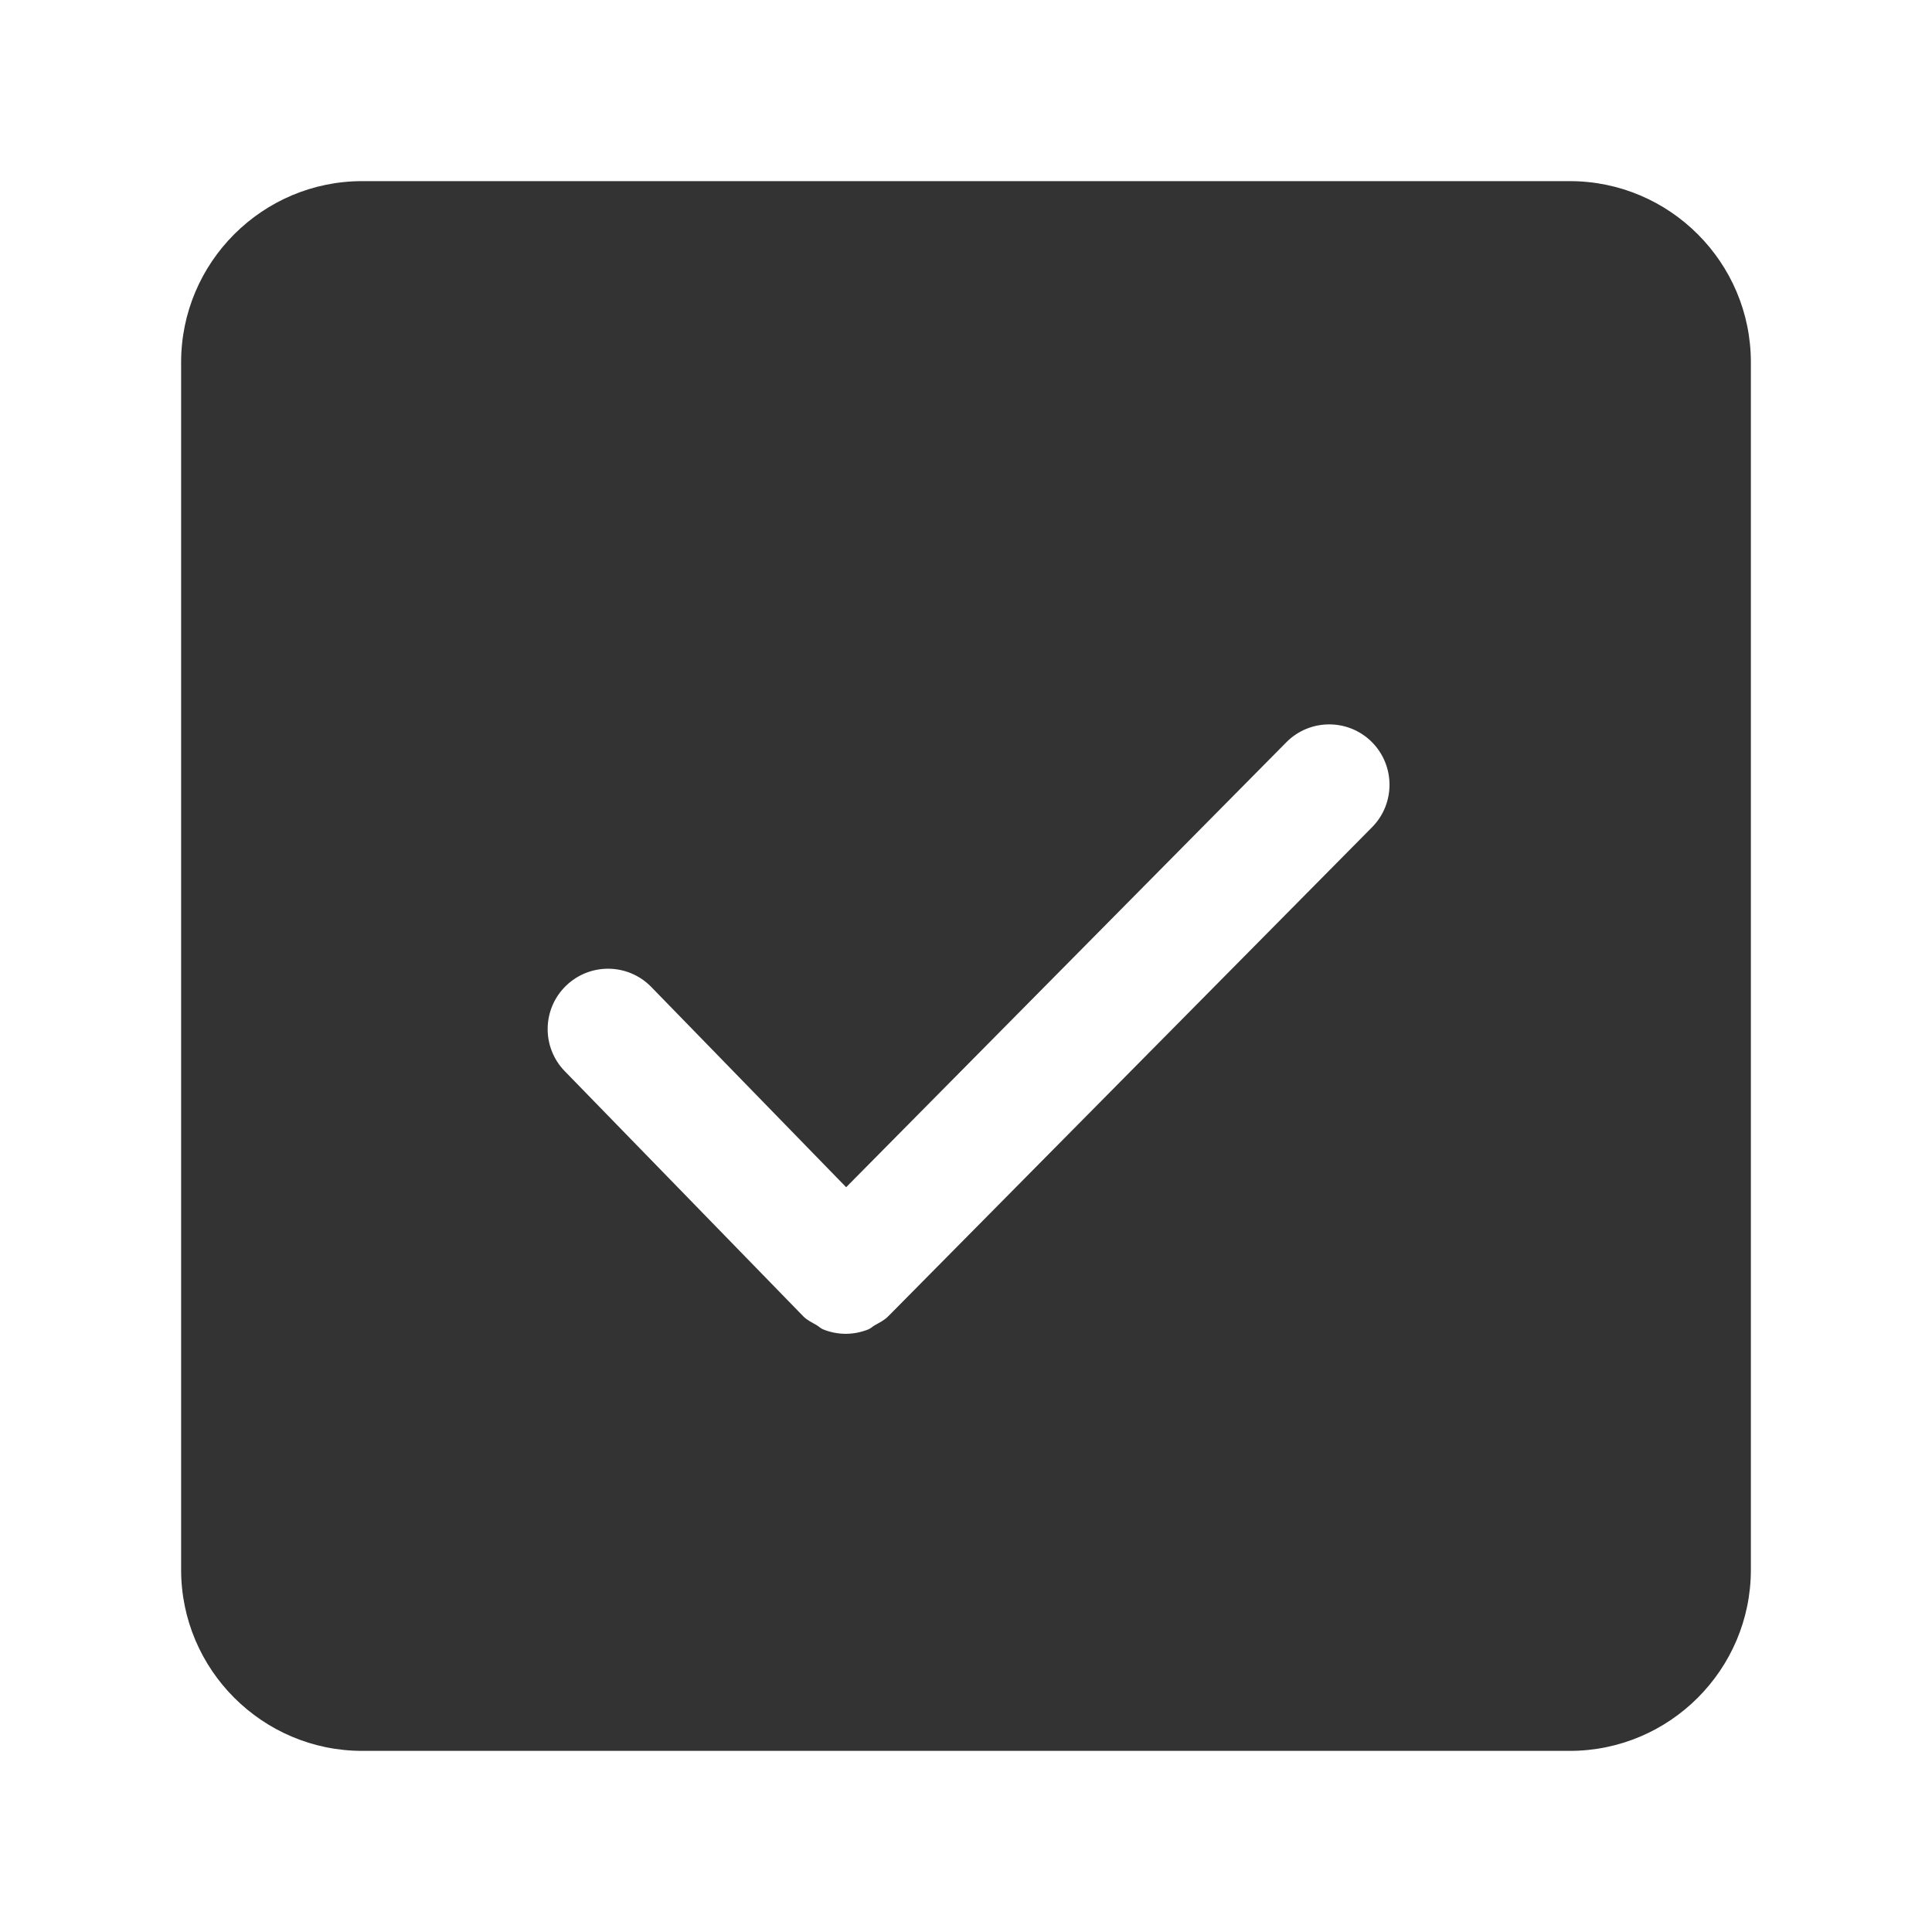
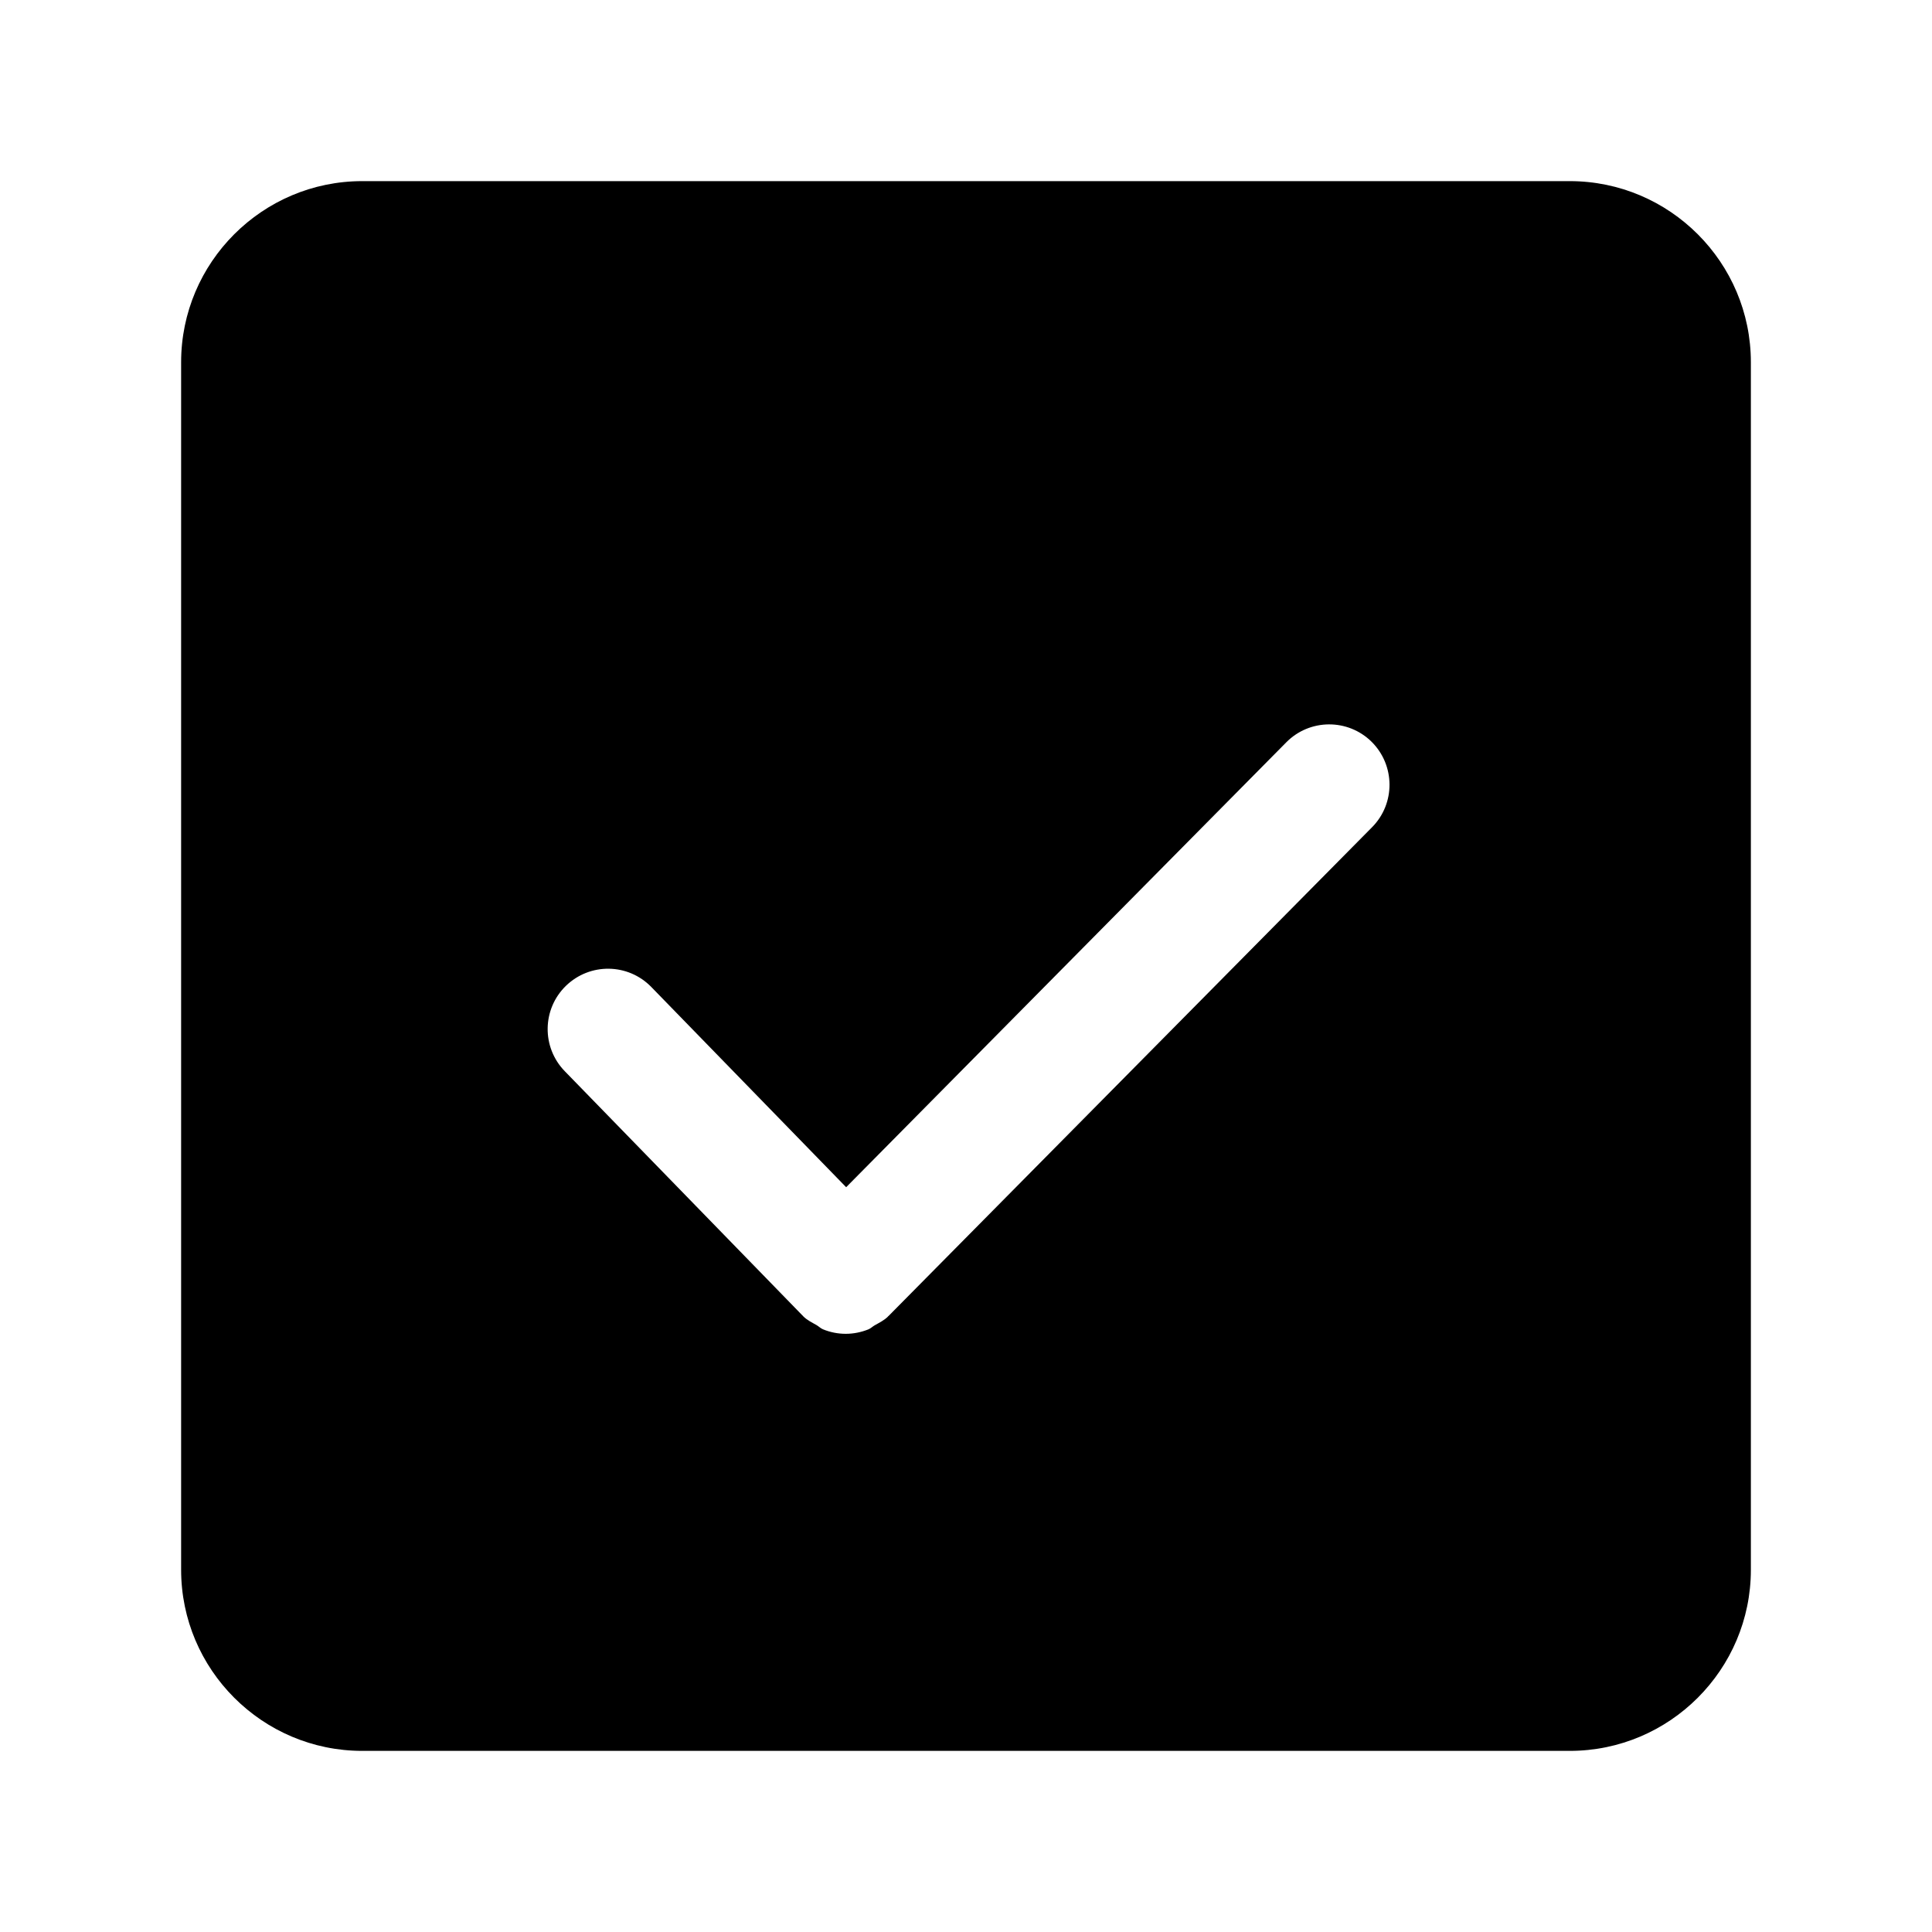
<svg xmlns="http://www.w3.org/2000/svg" class="icon" width="200px" height="200.00px" viewBox="0 0 1024 1024" version="1.1">
-   <path fill="#333333" d="M832 96.001l-640 0c-52.929 0-96.001 43.072-96.001 96.001l0 640c0 52.927 43.072 95.999 96.001 95.999l640 0c52.927 0 95.999-43.072 95.999-95.999l0-640C928.001 139.071 884.929 96.001 832 96.001zM727.231 438.432 471.008 697.439c-0.064 0.064-0.193 0.096-0.256 0.193-0.096 0.064-0.096 0.193-0.193 0.256-2.049 1.983-4.576 3.2-6.944 4.545-1.183 0.673-2.143 1.696-3.392 2.176-3.839 1.536-7.904 2.336-11.967 2.336-4.096 0-8.224-0.8-12.096-2.4-1.28-0.544-2.303-1.632-3.52-2.303-2.369-1.343-4.832-2.529-6.881-4.545-0.064-0.064-0.096-0.193-0.16-0.256-0.064-0.096-0.193-0.096-0.256-0.193l-126.017-129.503c-12.32-12.673-12.033-32.928 0.64-45.248 12.673-12.287 32.895-12.064 45.248 0.64l103.264 106.112 233.28-235.808c12.416-12.576 32.704-12.673 45.248-0.256C739.52 405.632 739.648 425.889 727.231 438.432z" />
+   <path d="M832 96.001l-640 0c-52.929 0-96.001 43.072-96.001 96.001l0 640c0 52.927 43.072 95.999 96.001 95.999l640 0c52.927 0 95.999-43.072 95.999-95.999l0-640C928.001 139.071 884.929 96.001 832 96.001zM727.231 438.432 471.008 697.439c-0.064 0.064-0.193 0.096-0.256 0.193-0.096 0.064-0.096 0.193-0.193 0.256-2.049 1.983-4.576 3.2-6.944 4.545-1.183 0.673-2.143 1.696-3.392 2.176-3.839 1.536-7.904 2.336-11.967 2.336-4.096 0-8.224-0.8-12.096-2.4-1.28-0.544-2.303-1.632-3.52-2.303-2.369-1.343-4.832-2.529-6.881-4.545-0.064-0.064-0.096-0.193-0.16-0.256-0.064-0.096-0.193-0.096-0.256-0.193l-126.017-129.503c-12.32-12.673-12.033-32.928 0.64-45.248 12.673-12.287 32.895-12.064 45.248 0.64l103.264 106.112 233.28-235.808c12.416-12.576 32.704-12.673 45.248-0.256C739.52 405.632 739.648 425.889 727.231 438.432z" />
</svg>
